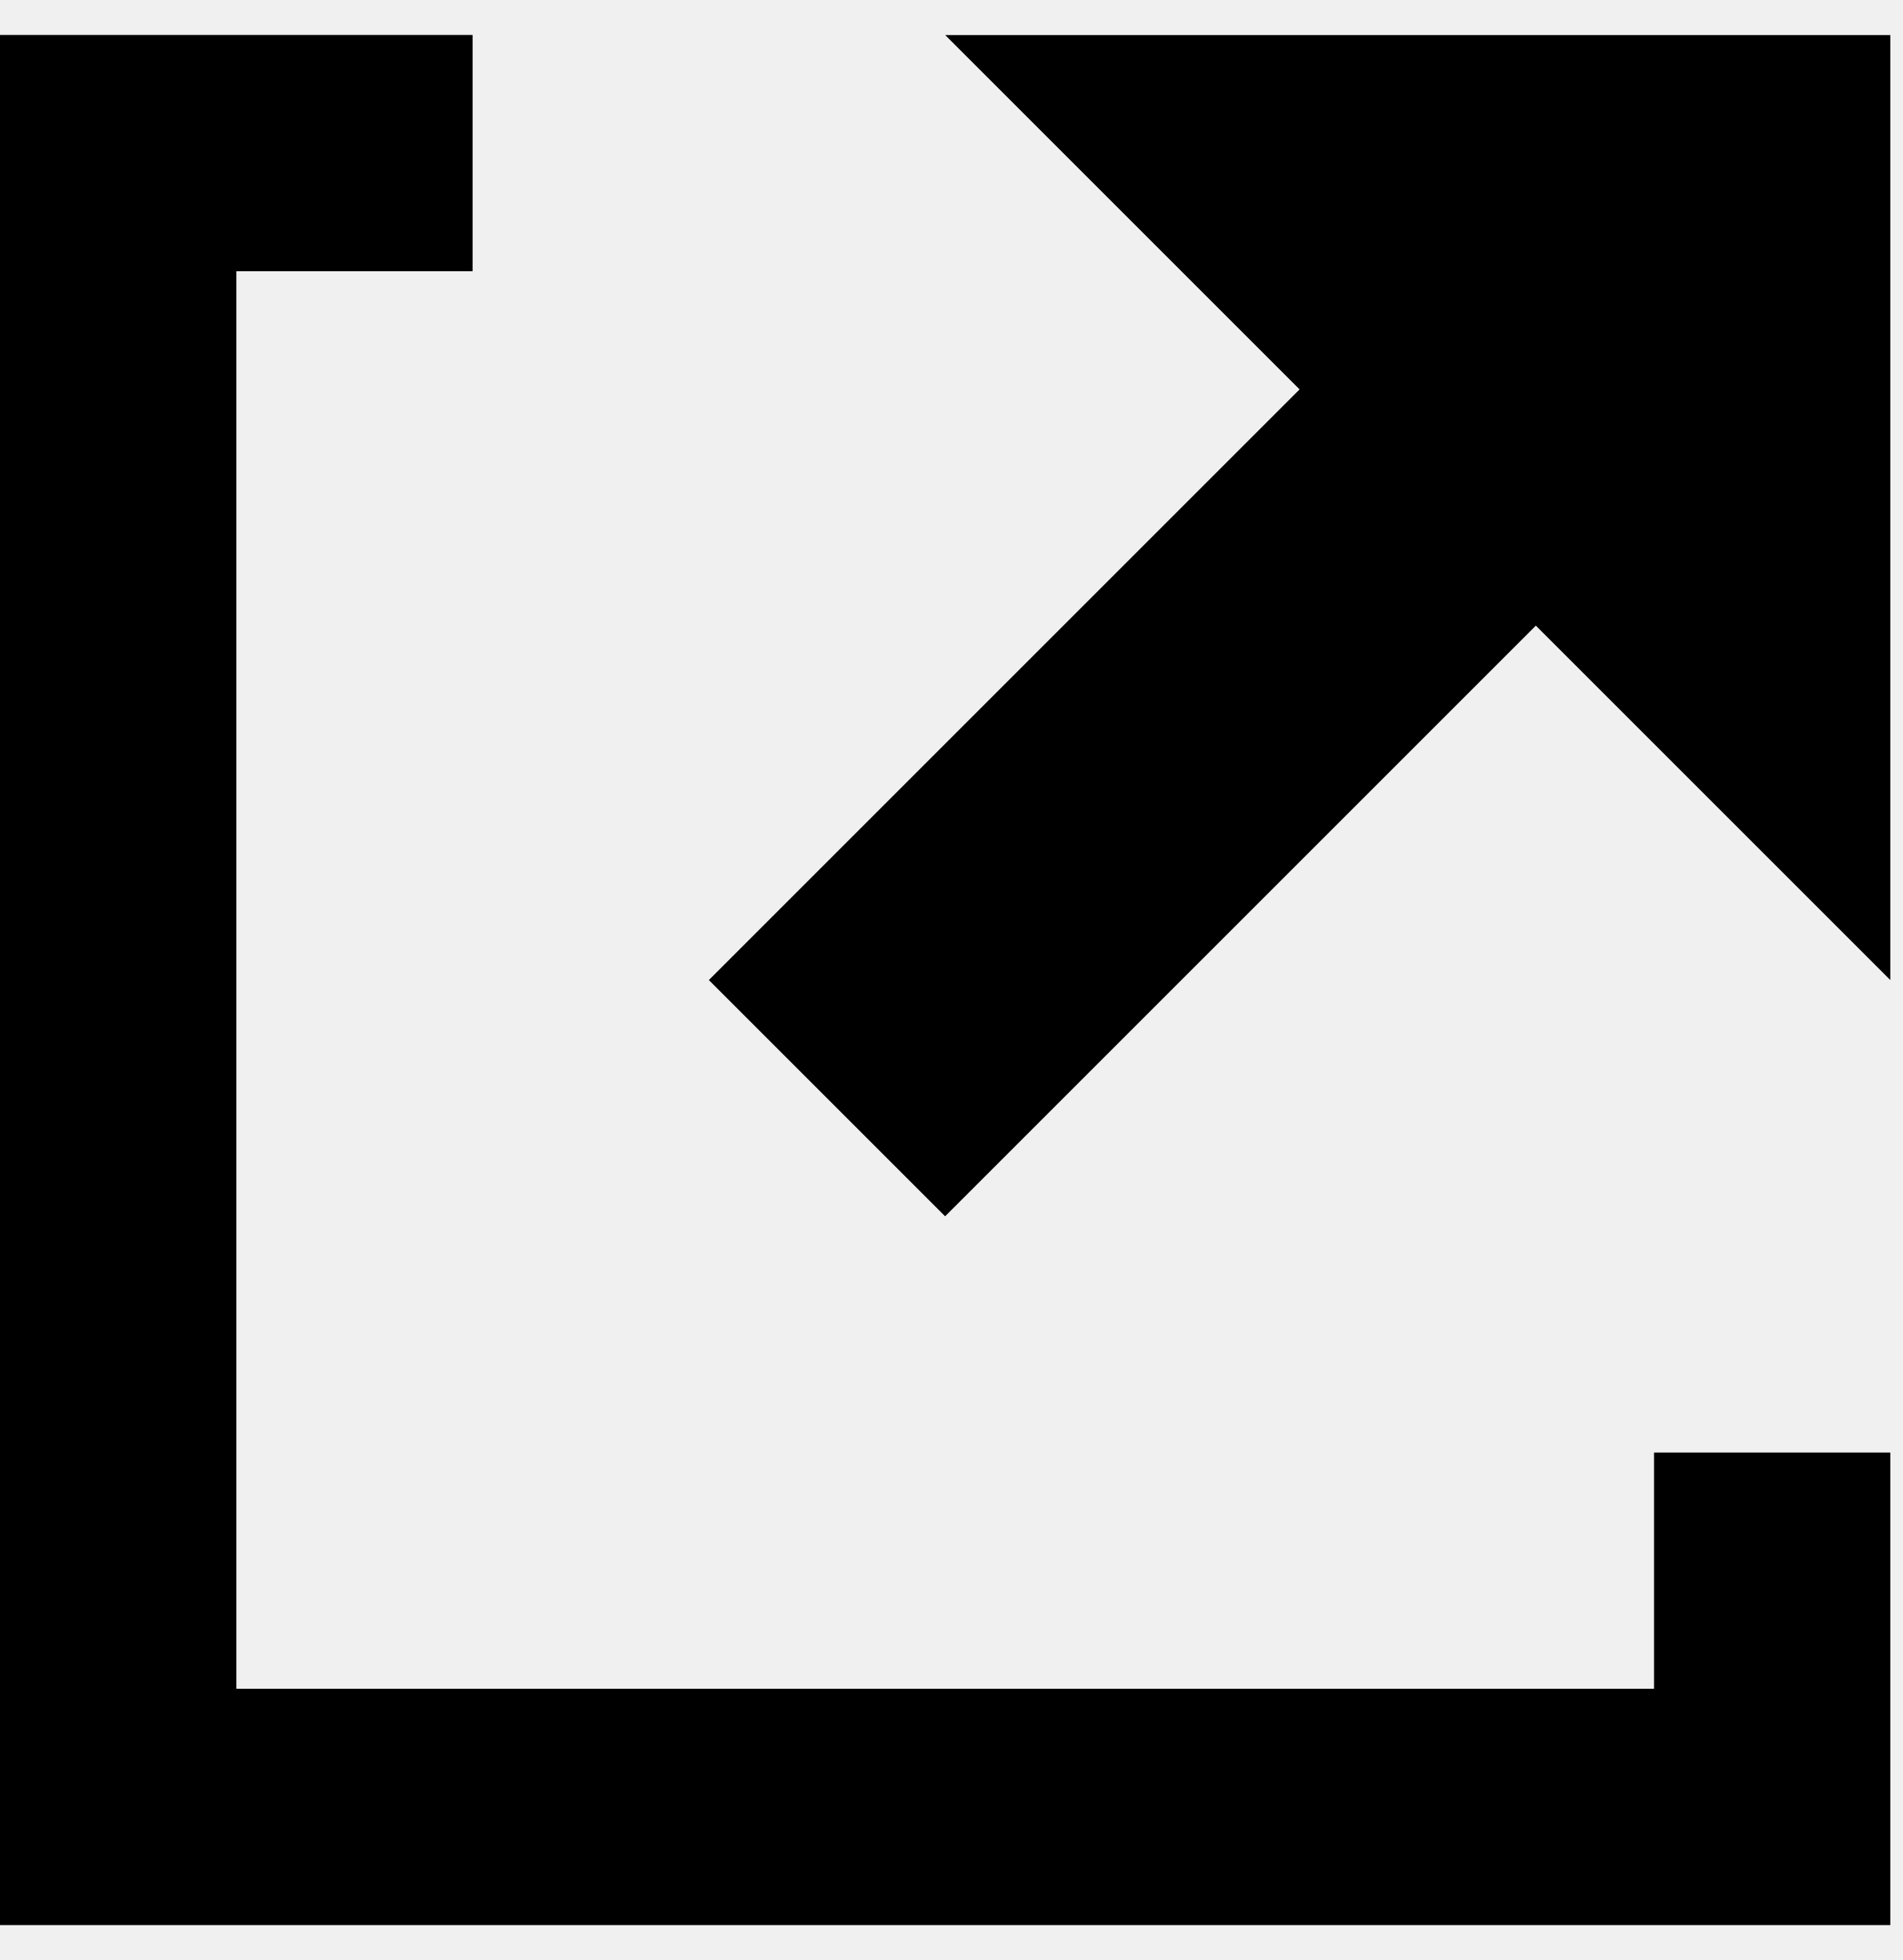
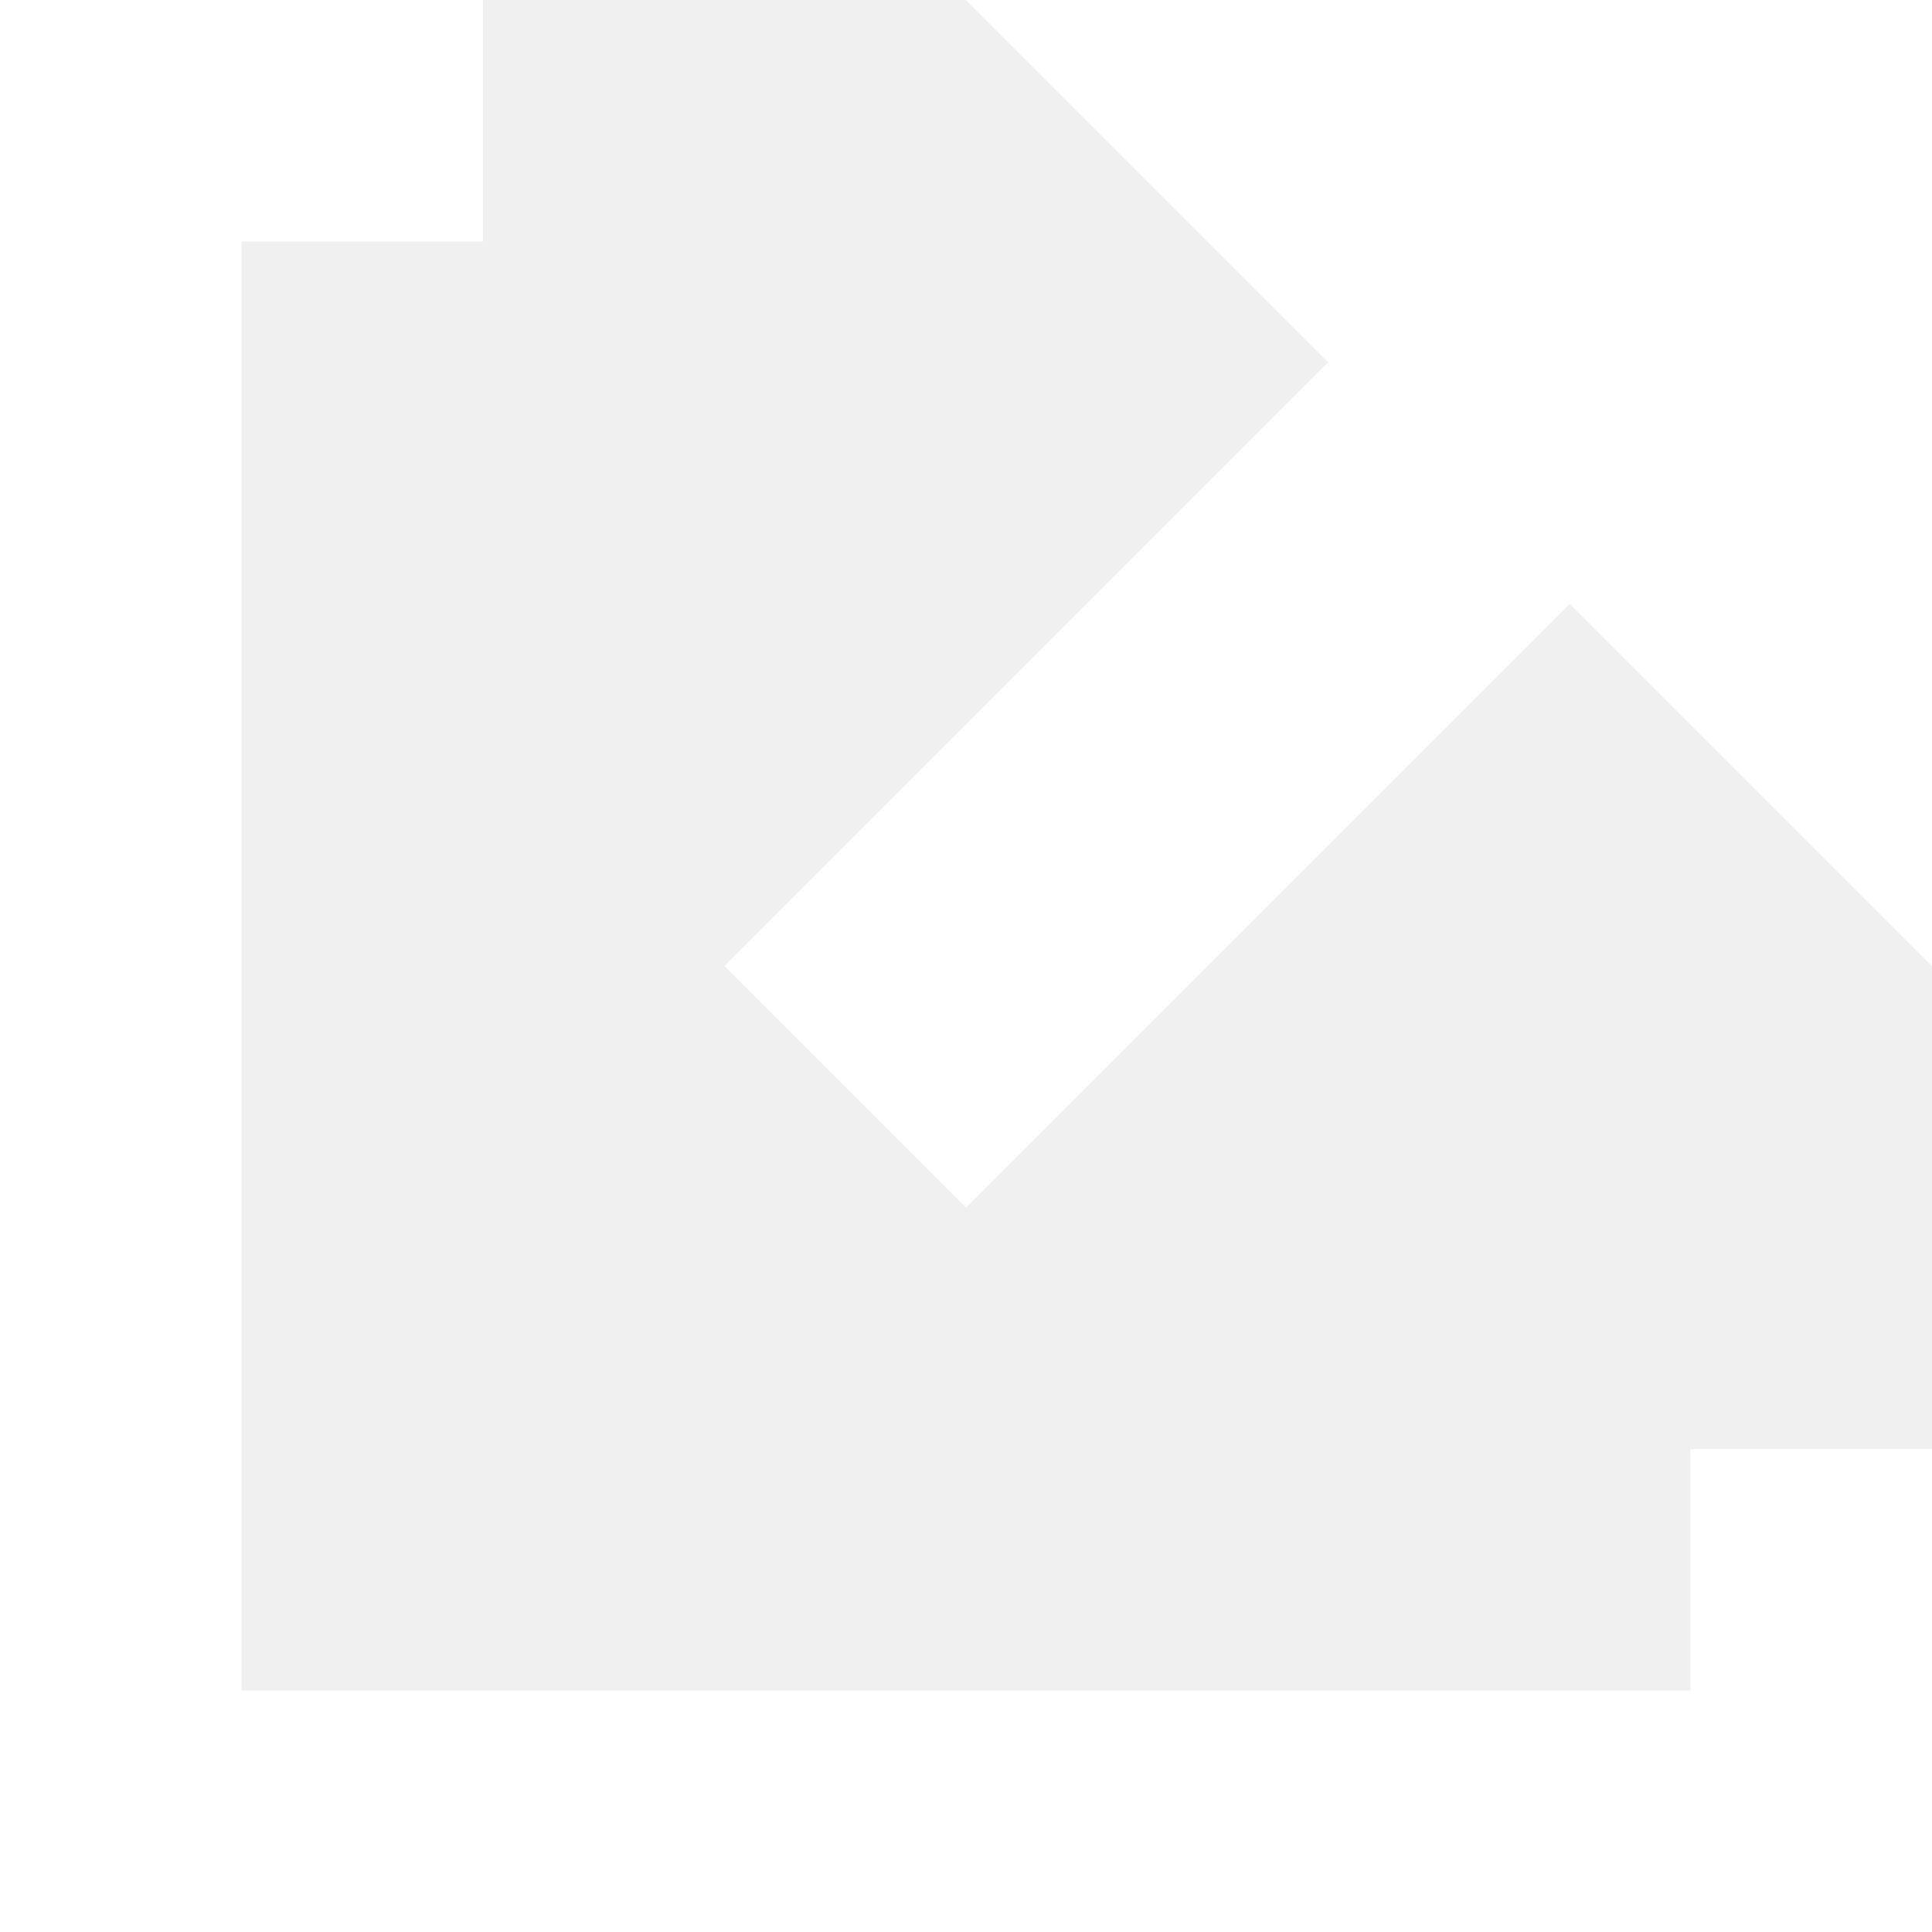
- <svg xmlns="http://www.w3.org/2000/svg" width="33" height="34" viewBox="0 0 33 34">
-   <path d="M0 .607v32.787h32.787v-8.197h-4.098v4.098h-24.59v-24.59h4.098v-4.098h-8.197zm16.393 0l6.148 6.148-10.246 10.246 4.098 4.098 10.246-10.246 6.148 6.148v-16.393h-16.393z" fill="#000" />
+ <svg xmlns="http://www.w3.org/2000/svg" width="14px" height="14px" viewBox="0 0 14 14" version="1.1">
+   <defs />
+   <g id="Page-1" stroke="none" stroke-width="1" fill="none" fill-rule="evenodd">
+     <g id="external-link" fill="#FFFFFF">
+       <g>
+         <path d="M0,0 L0,14 L14,14 L14,10.5 L12.25,10.5 L12.25,12.25 L1.75,12.25 L1.75,1.75 L3.5,1.75 L3.5,0 L0,0 L0,0 Z M7,0 L9.625,2.625 L5.25,7 L7,8.75 L11.375,4.375 L14,7 L14,0 L7,0 L7,0 Z" id="Shape" />
+       </g>
+     </g>
+   </g>
</svg>
